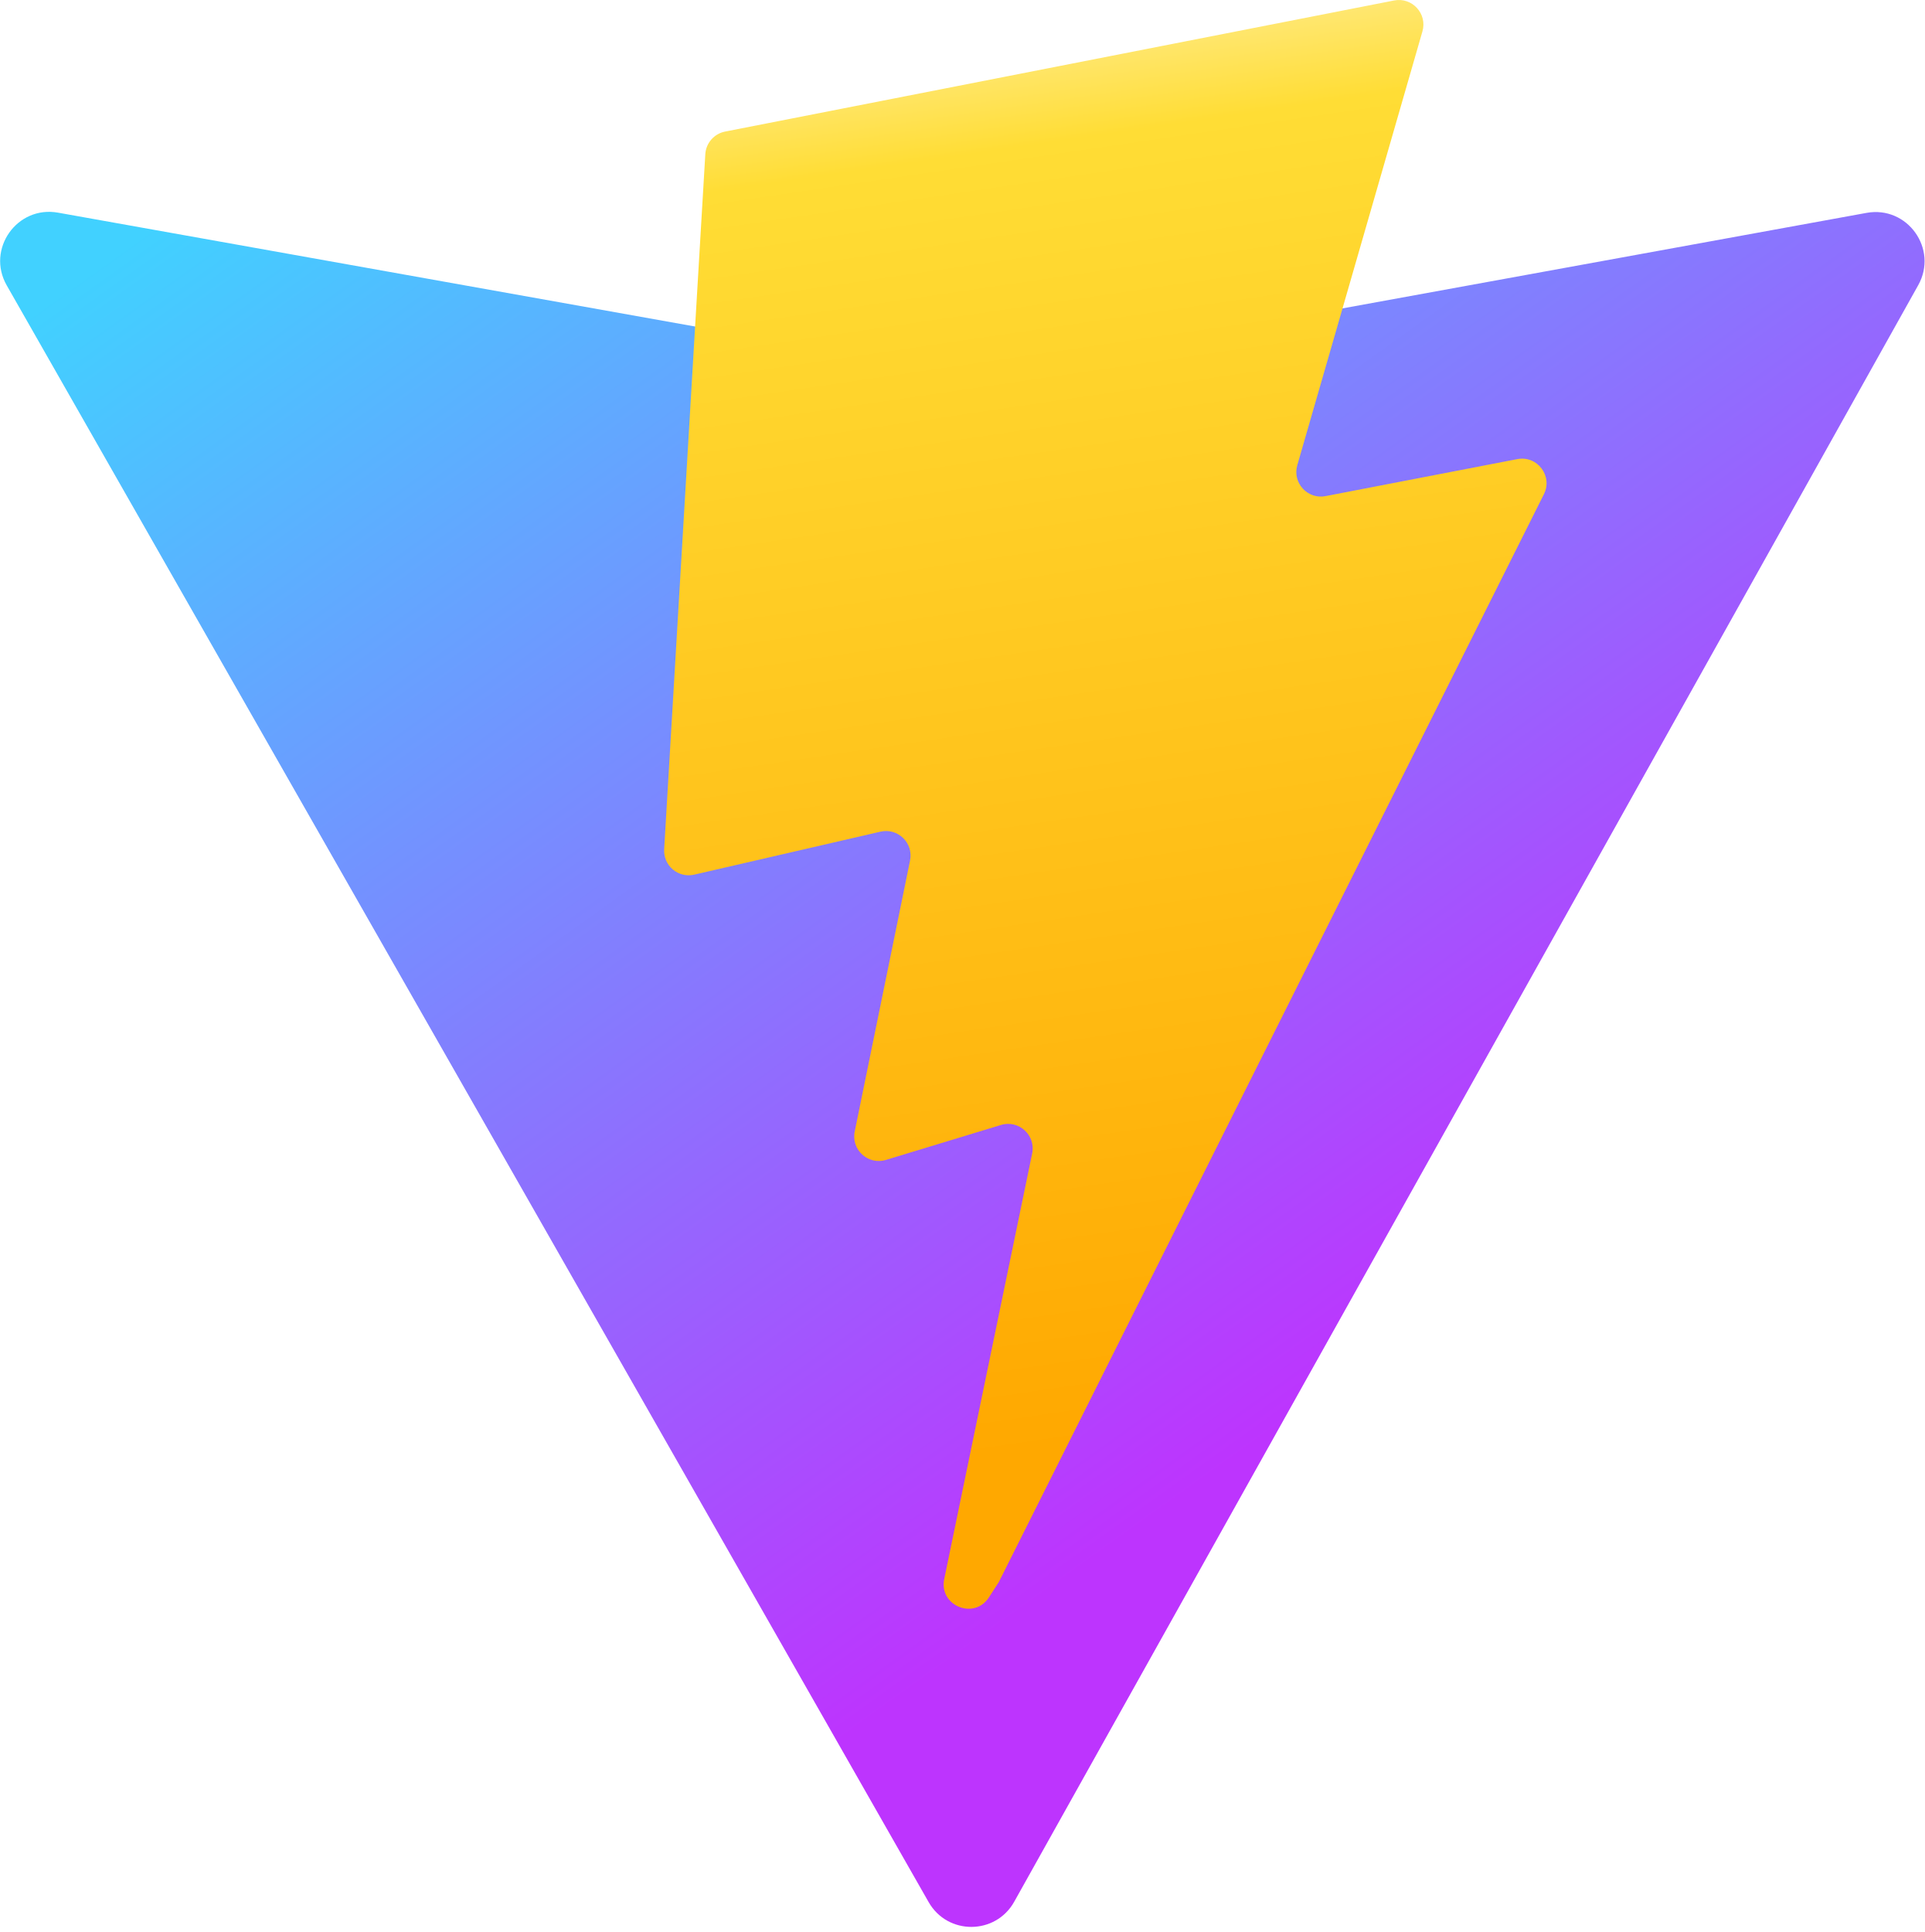
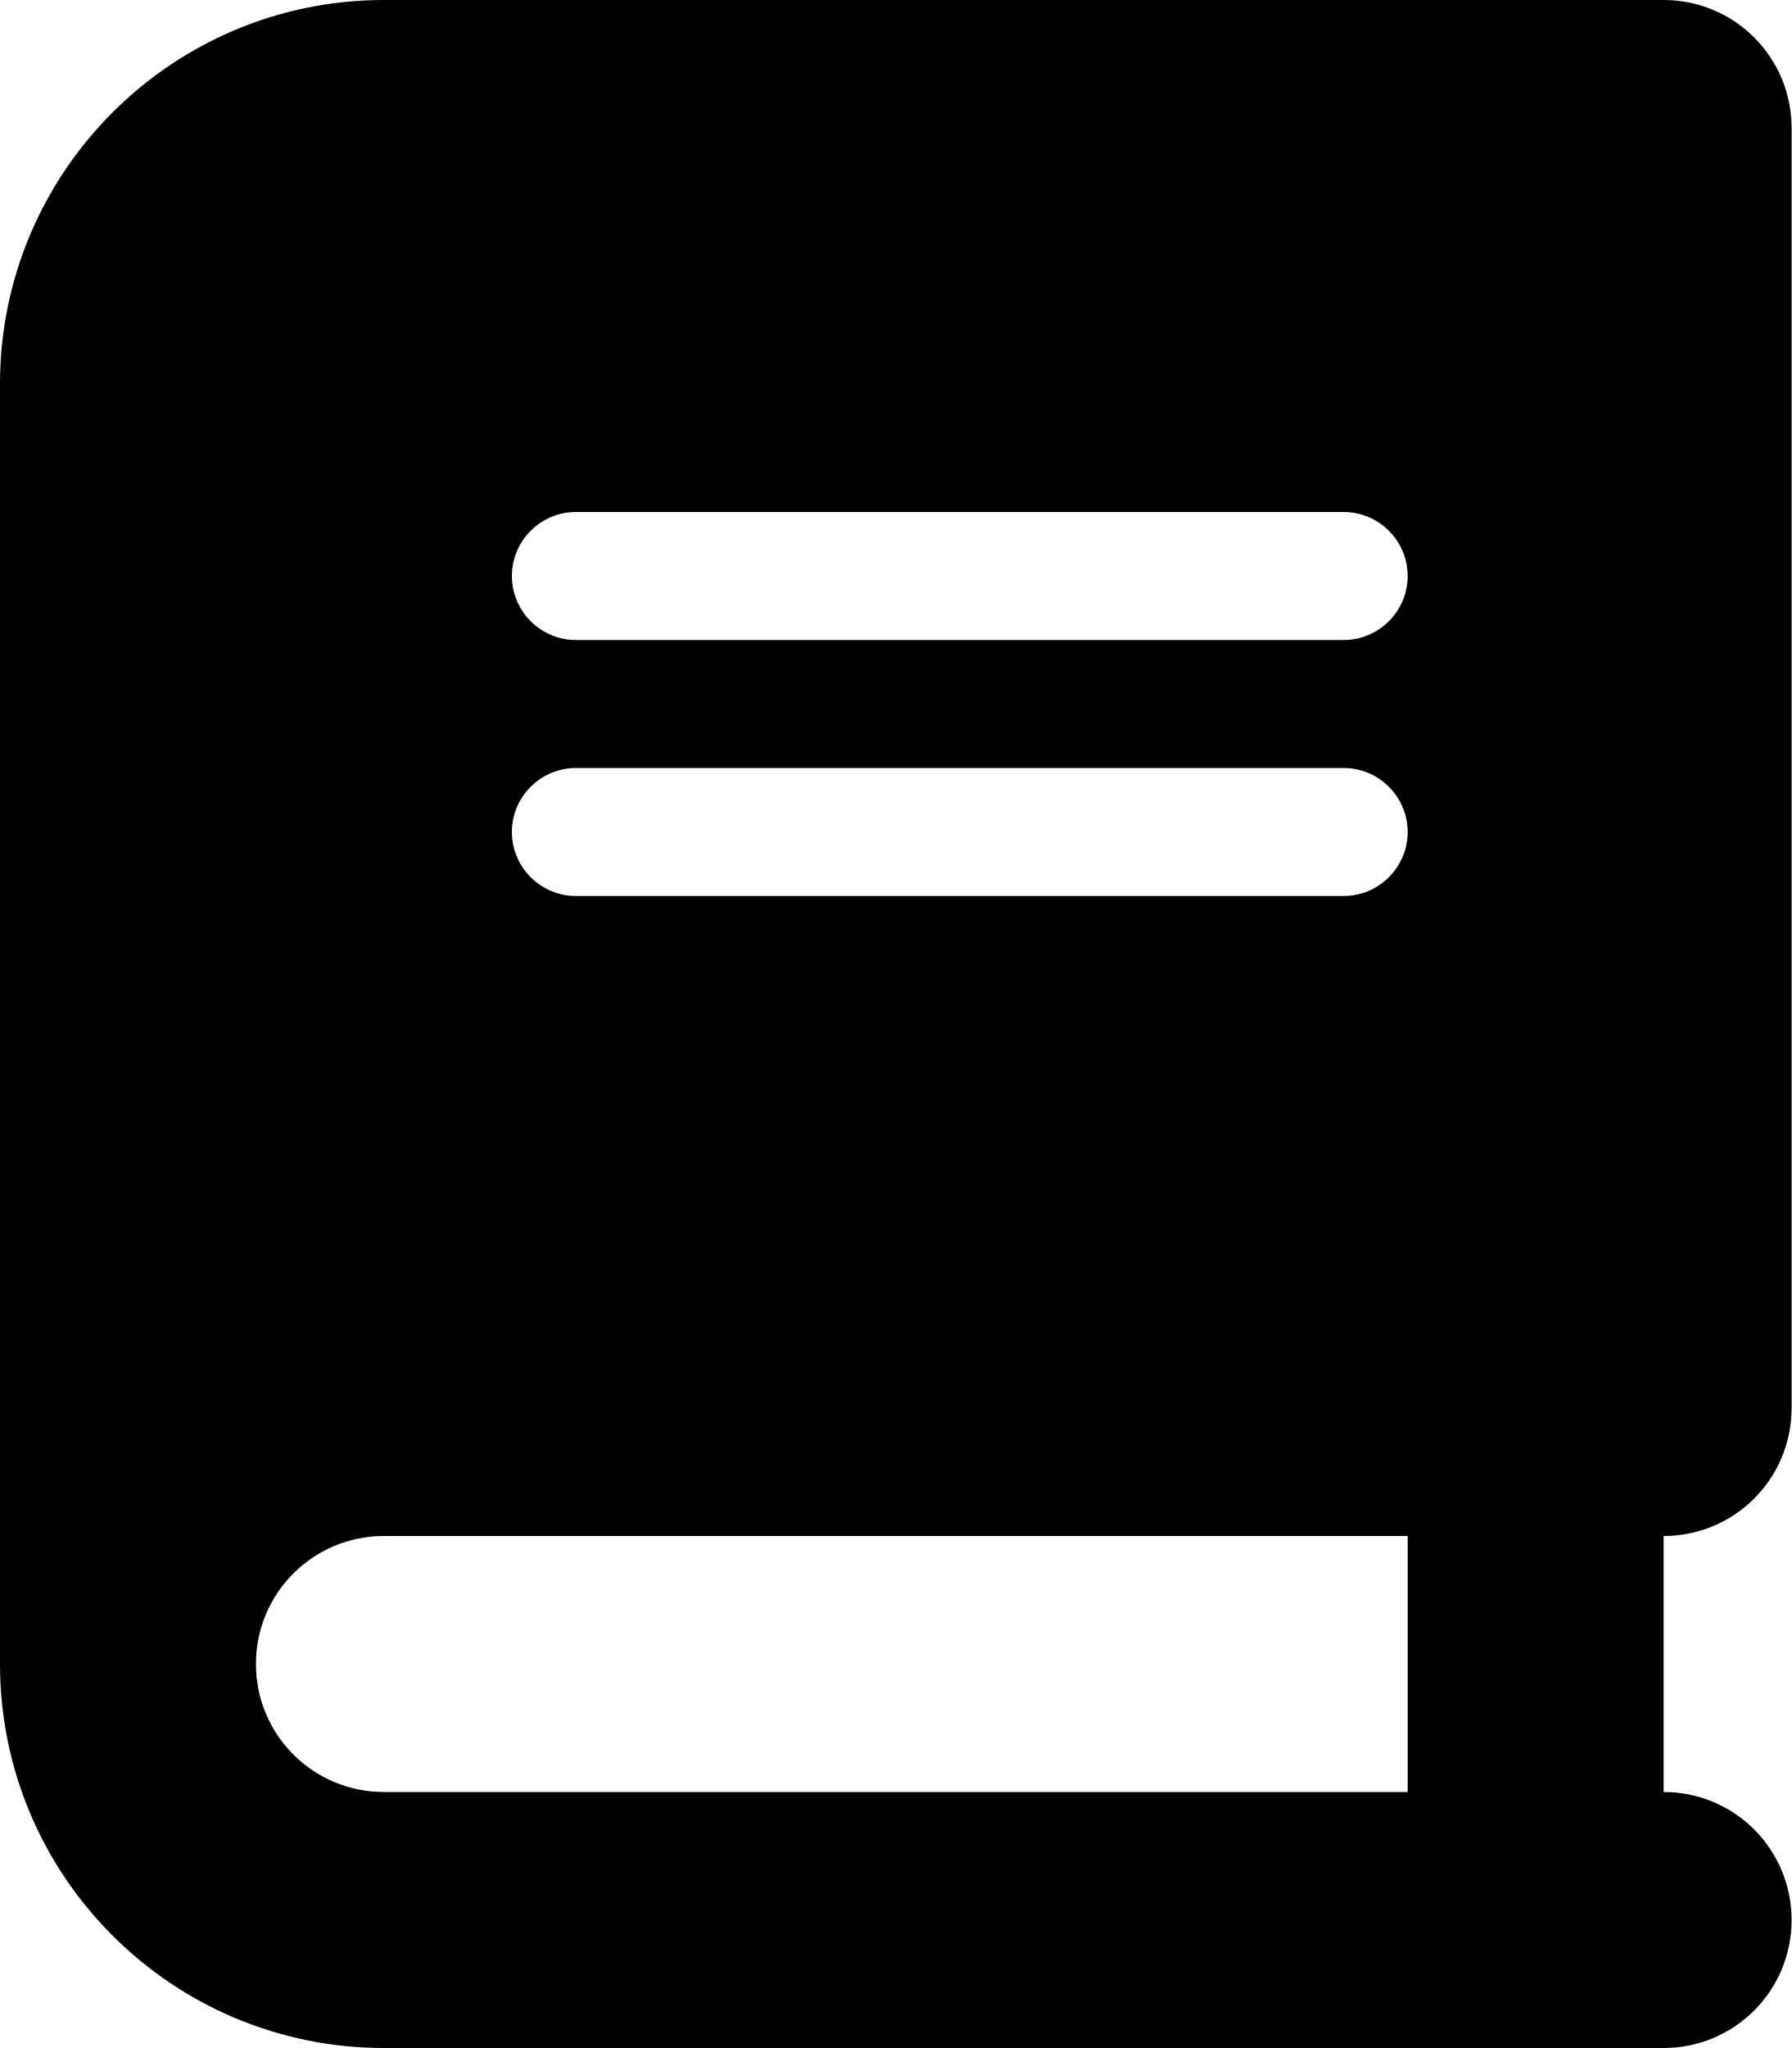
- <svg xmlns="http://www.w3.org/2000/svg" aria-hidden="true" role="img" class="iconify iconify--logos" width="31.88" height="32" preserveAspectRatio="xMidYMid meet" viewBox="0 0 256 257">
-   <defs>
-     <linearGradient id="IconifyId1813088fe1fbc01fb466" x1="-.828%" x2="57.636%" y1="7.652%" y2="78.411%">
-       <stop offset="0%" stop-color="#41D1FF" />
-       <stop offset="100%" stop-color="#BD34FE" />
-     </linearGradient>
-     <linearGradient id="IconifyId1813088fe1fbc01fb467" x1="43.376%" x2="50.316%" y1="2.242%" y2="89.03%">
-       <stop offset="0%" stop-color="#FFEA83" />
-       <stop offset="8.333%" stop-color="#FFDD35" />
-       <stop offset="100%" stop-color="#FFA800" />
-     </linearGradient>
-   </defs>
-   <path fill="url(#IconifyId1813088fe1fbc01fb466)" d="M255.153 37.938L134.897 252.976c-2.483 4.44-8.862 4.466-11.382.048L.875 37.958c-2.746-4.814 1.371-10.646 6.827-9.67l120.385 21.517a6.537 6.537 0 0 0 2.322-.004l117.867-21.483c5.438-.991 9.574 4.796 6.877 9.62Z" />
-   <path fill="url(#IconifyId1813088fe1fbc01fb467)" d="M185.432.063L96.44 17.501a3.268 3.268 0 0 0-2.634 3.014l-5.474 92.456a3.268 3.268 0 0 0 3.997 3.378l24.777-5.718c2.318-.535 4.413 1.507 3.936 3.838l-7.361 36.047c-.495 2.426 1.782 4.5 4.151 3.78l15.304-4.649c2.372-.72 4.652 1.36 4.15 3.788l-11.698 56.621c-.732 3.542 3.979 5.473 5.943 2.437l1.313-2.028l72.516-144.72c1.215-2.423-.88-5.186-3.54-4.672l-25.505 4.922c-2.396.462-4.435-1.77-3.759-4.114l16.646-57.705c.677-2.35-1.37-4.583-3.769-4.113Z" />
+ <svg xmlns="http://www.w3.org/2000/svg" viewBox="0 0 448 512">
+   <path d="M96 0C43 0 0 43 0 96V416c0 53 43 96 96 96H384h32c17.7 0 32-14.3 32-32s-14.3-32-32-32V384c17.7 0 32-14.3 32-32V32c0-17.7-14.3-32-32-32H384 96zm0 384H352v64H96c-17.7 0-32-14.3-32-32s14.3-32 32-32zm32-240c0-8.8 7.2-16 16-16H336c8.8 0 16 7.2 16 16s-7.2 16-16 16H144c-8.8 0-16-7.2-16-16zm16 48H336c8.8 0 16 7.2 16 16s-7.2 16-16 16H144c-8.8 0-16-7.2-16-16s7.2-16 16-16z" />
</svg>
